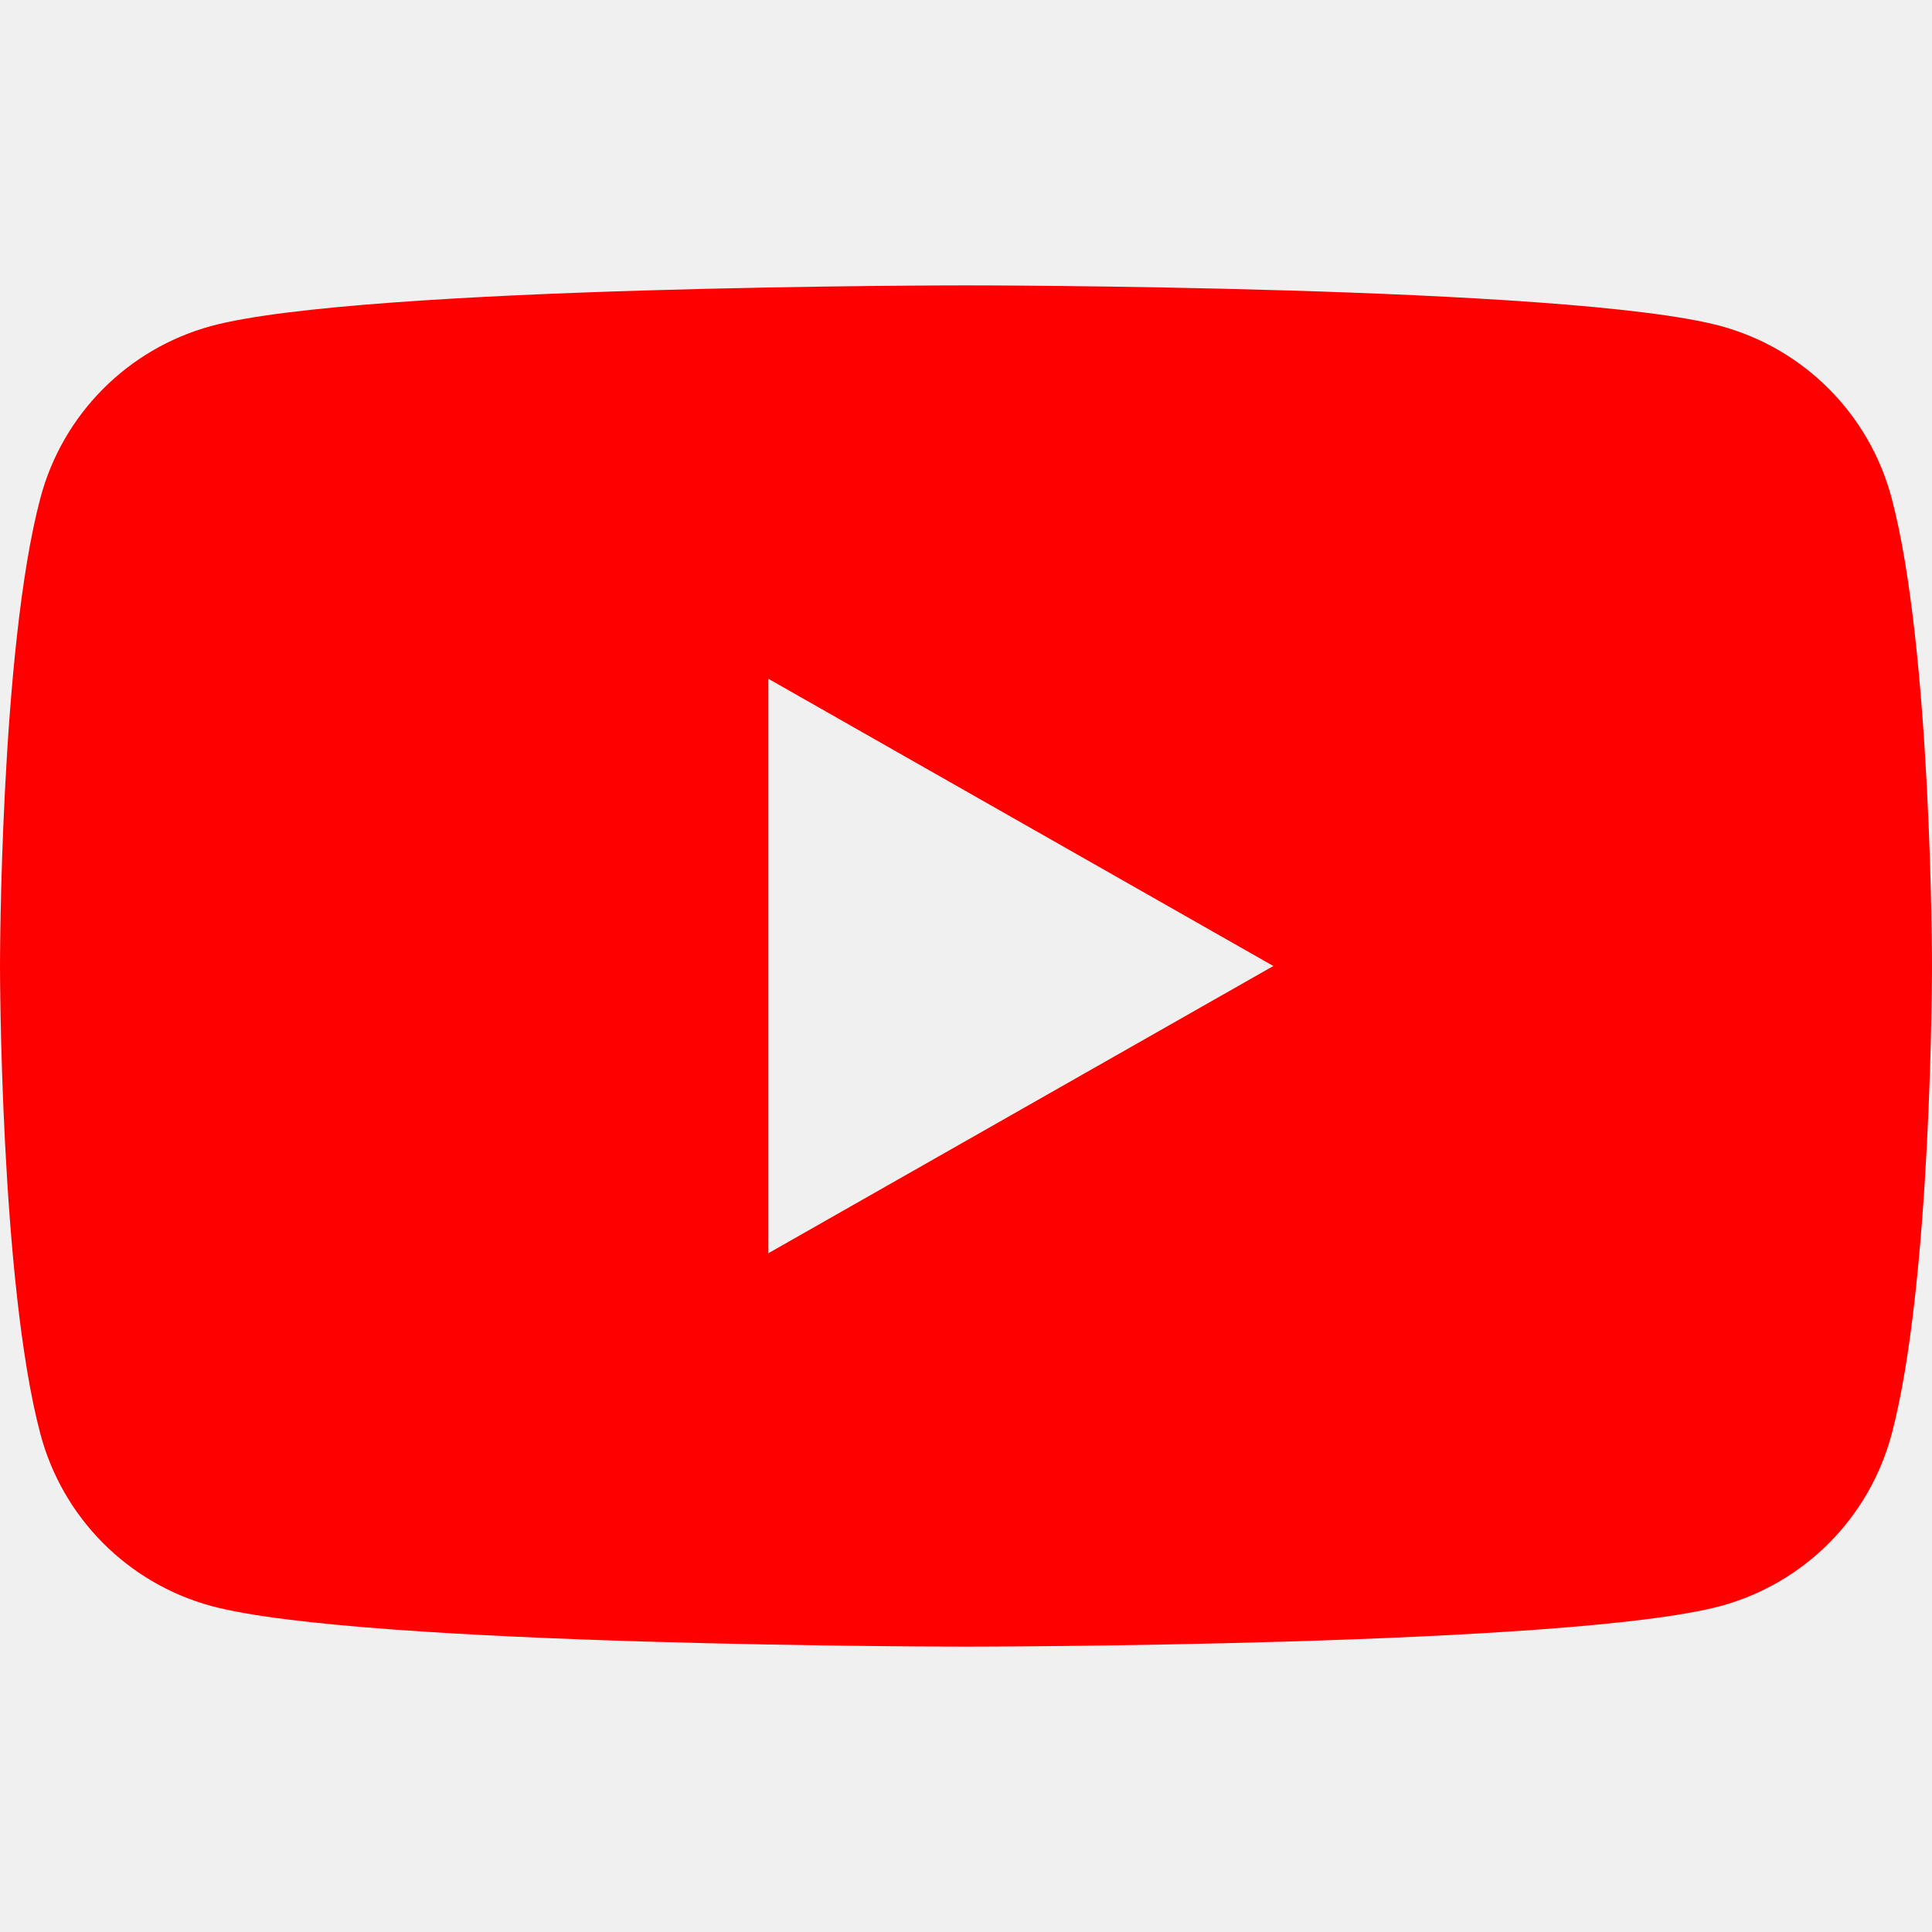
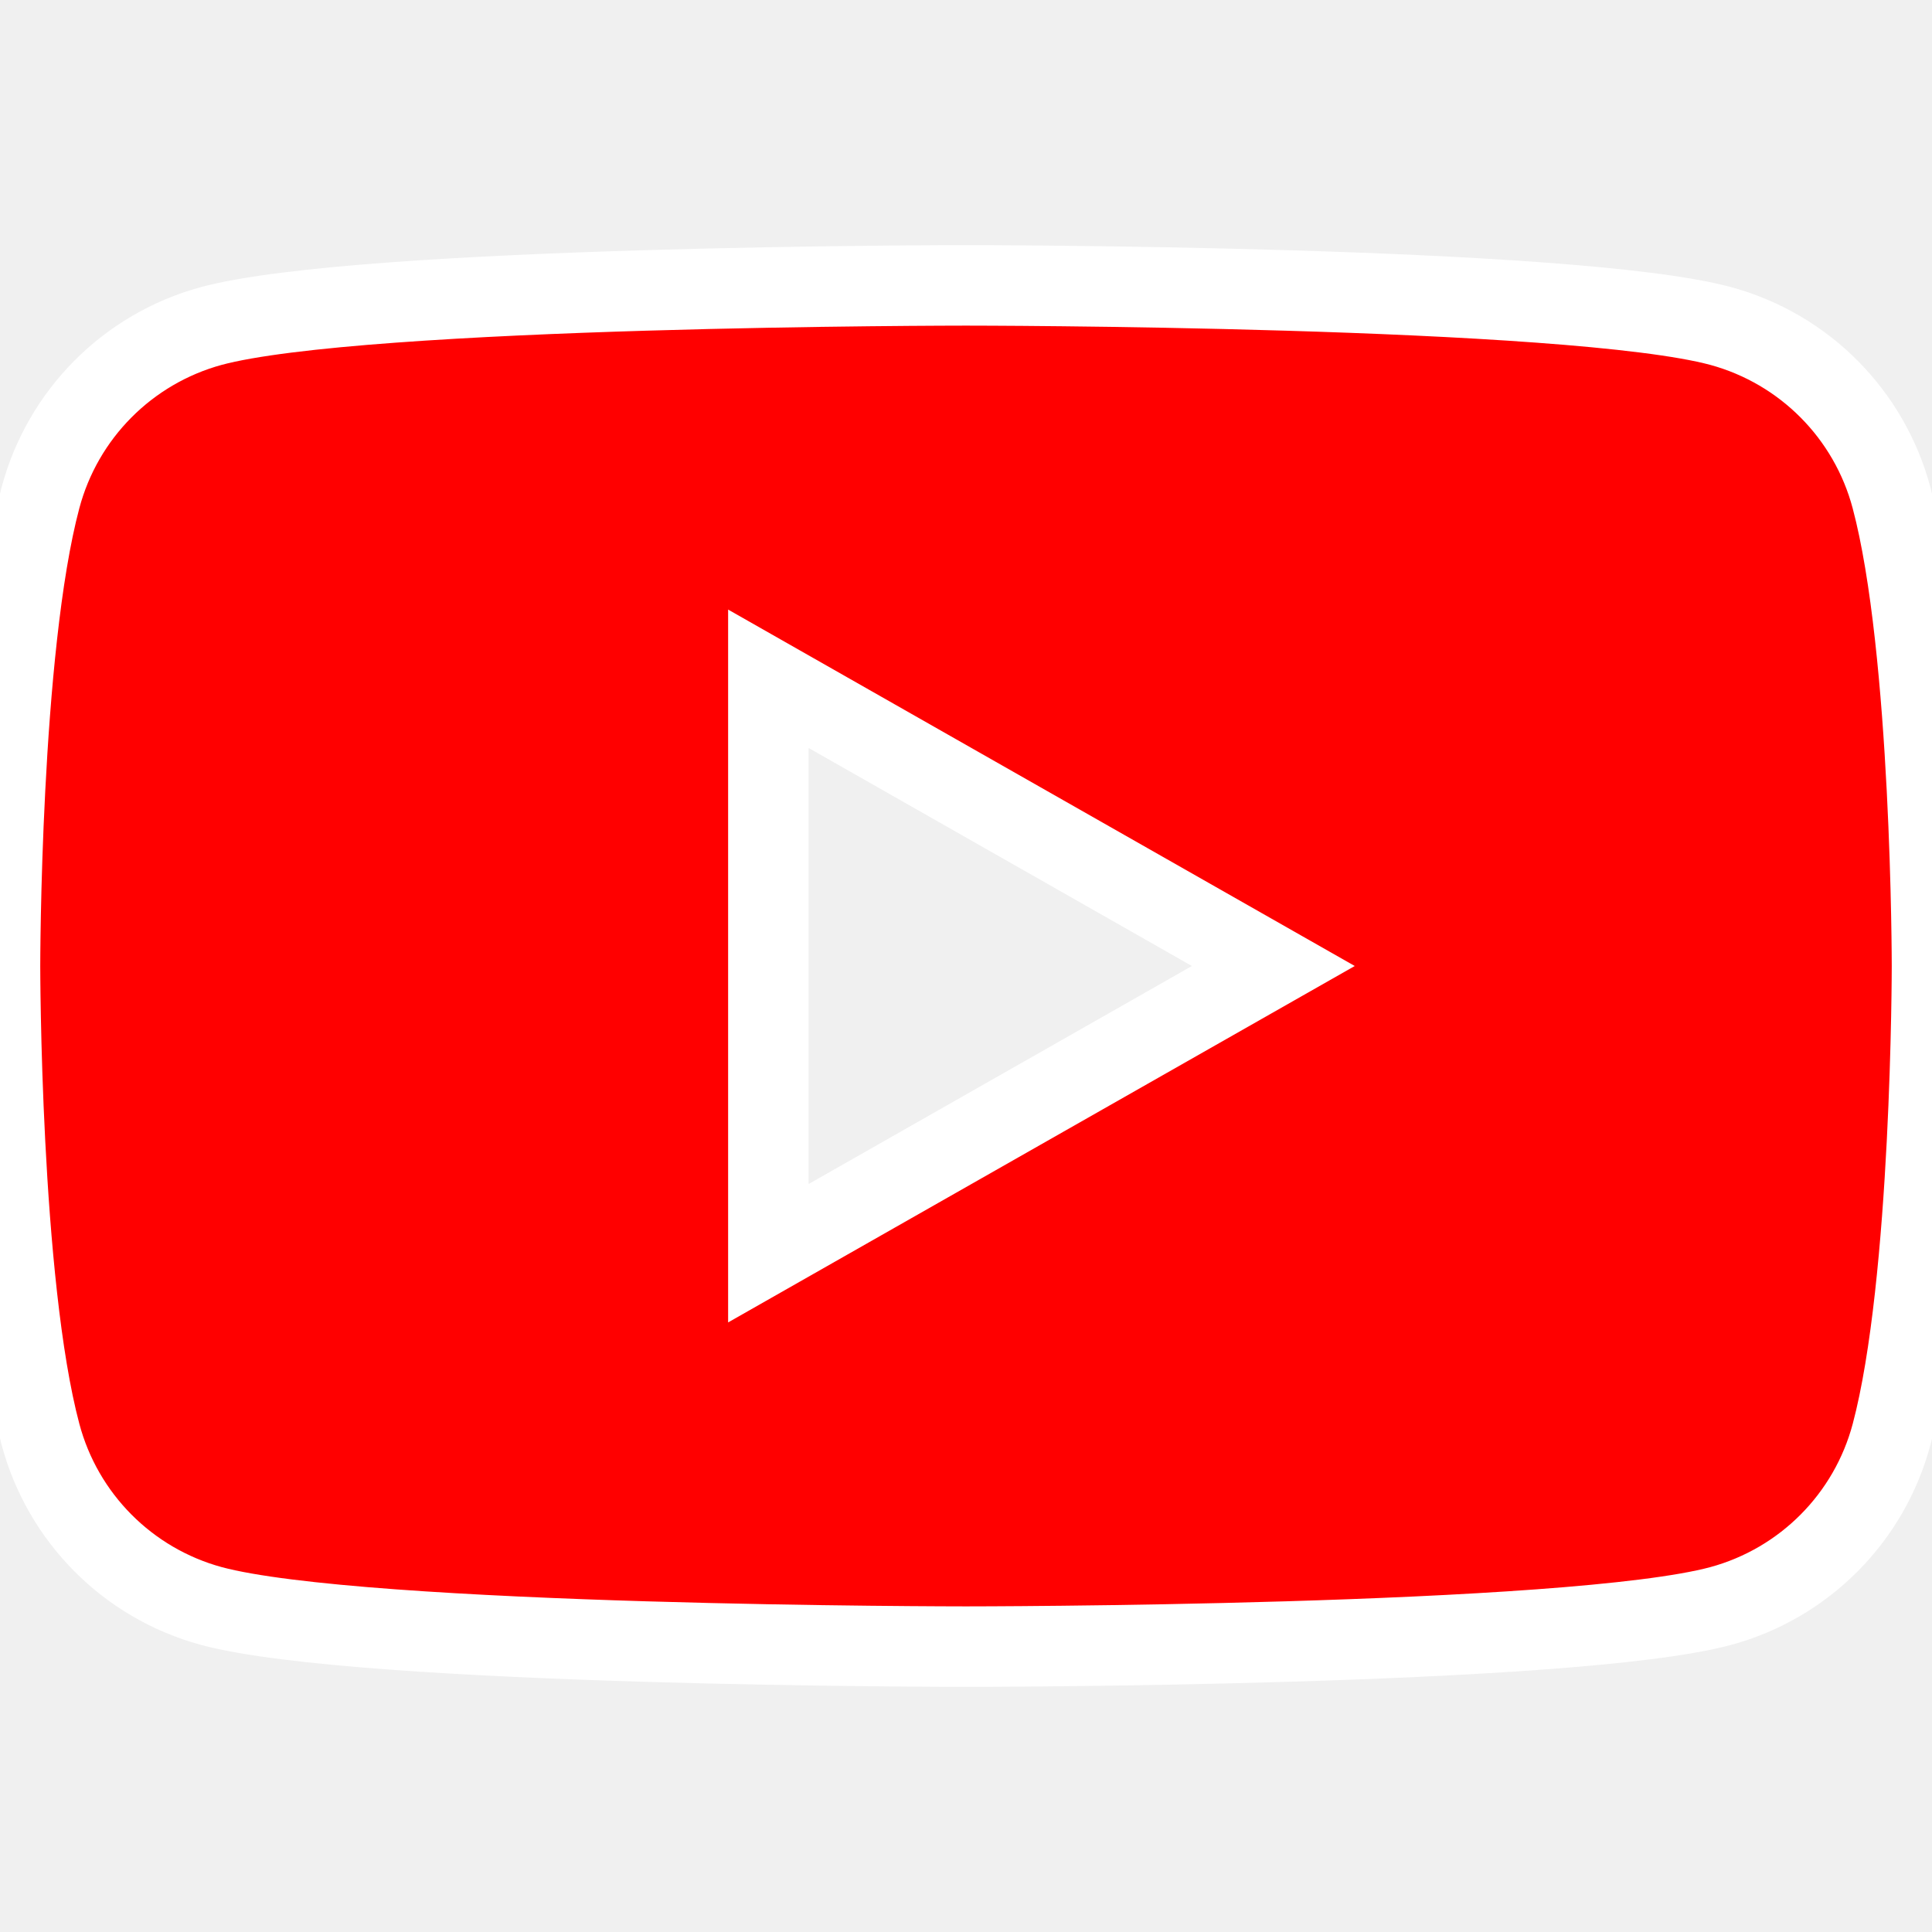
<svg xmlns="http://www.w3.org/2000/svg" fill="#FF0000" viewBox="0 0 24 24">
-   <path d="M23.498 6.186a3.016 3.016 0 0 0-2.122-2.136C19.505 3.545 12 3.545 12 3.545s-7.505 0-9.377.505A3.017 3.017 0 0 0 .502 6.186C0 8.07 0 12 0 12s0 3.93.502 5.814a3.016 3.016 0 0 0 2.122 2.136c1.871.505 9.376.505 9.376.505s7.505 0 9.377-.505a3.015 3.015 0 0 0 2.122-2.136C24 15.93 24 12 24 12s0-3.93-.502-5.814zM9.545 15.568V8.432L15.818 12l-6.273 3.568z" />
+   <path stroke="#FFFFFF" stroke-width="1px" d="M23.498 6.186a3.016 3.016 0 0 0-2.122-2.136C19.505 3.545 12 3.545 12 3.545s-7.505 0-9.377.505A3.017 3.017 0 0 0 .502 6.186C0 8.07 0 12 0 12s0 3.93.502 5.814a3.016 3.016 0 0 0 2.122 2.136c1.871.505 9.376.505 9.376.505s7.505 0 9.377-.505a3.015 3.015 0 0 0 2.122-2.136C24 15.93 24 12 24 12s0-3.93-.502-5.814zM9.545 15.568V8.432L15.818 12l-6.273 3.568z" />
</svg>
